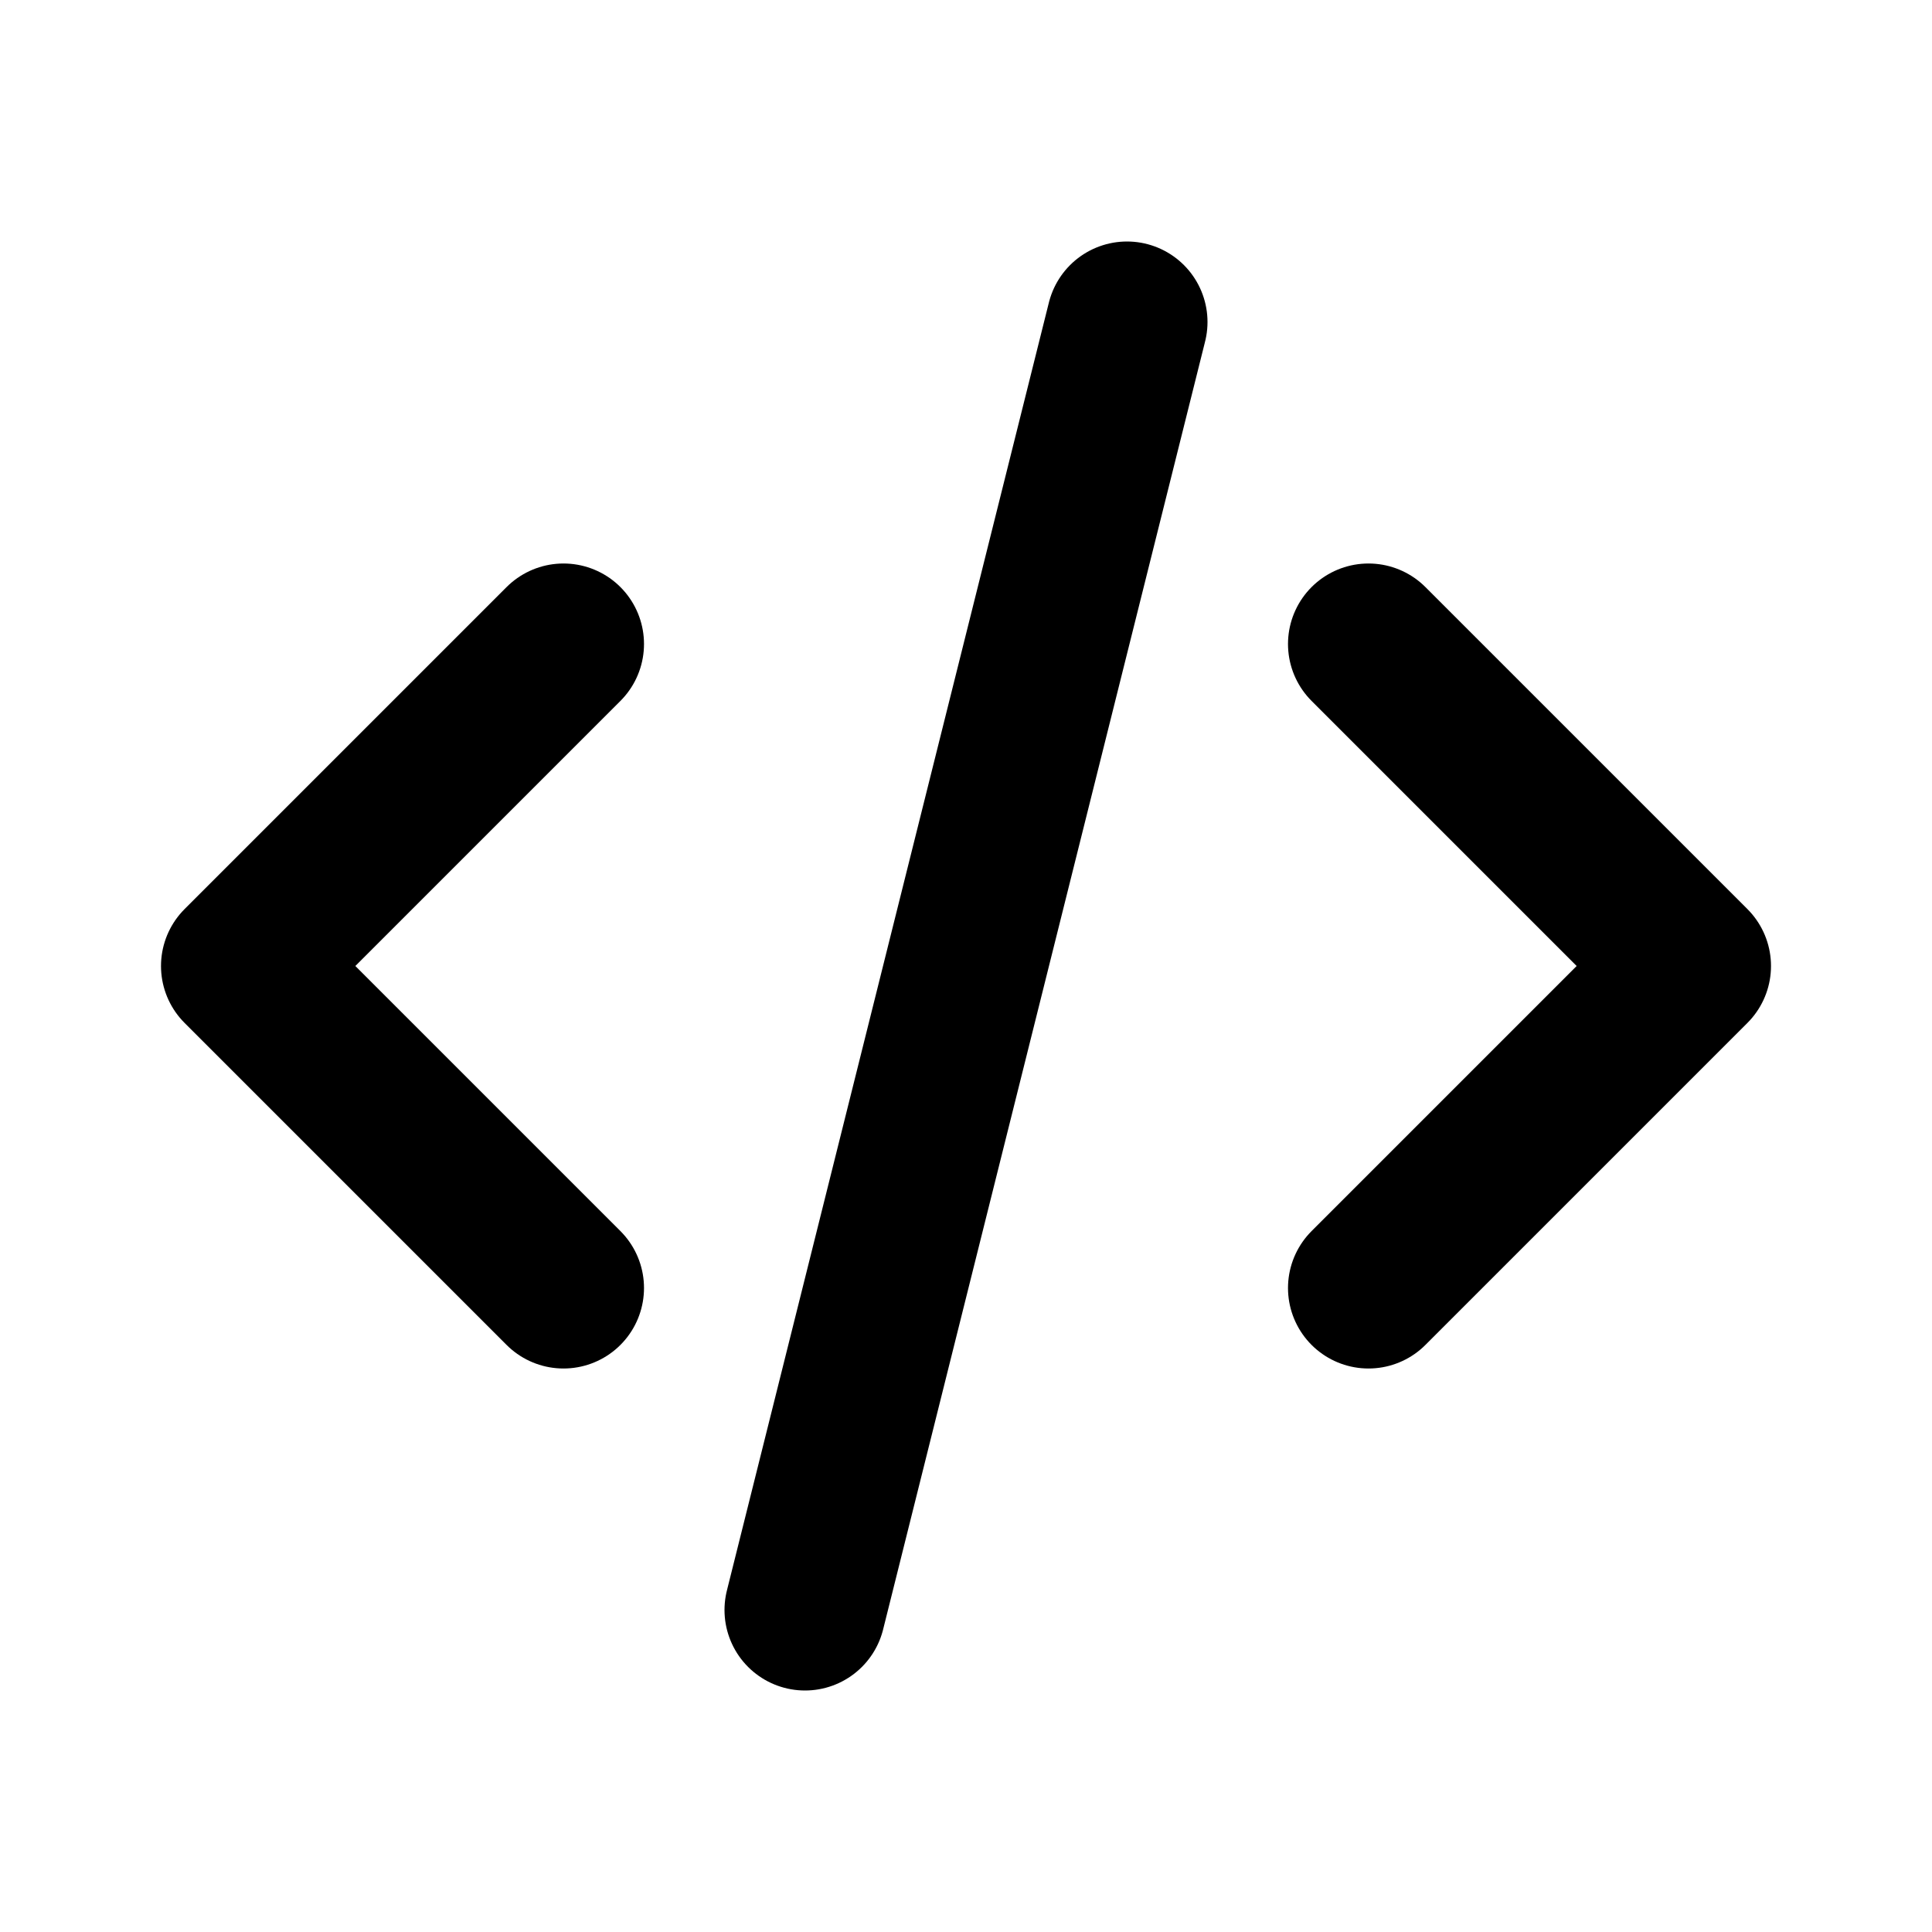
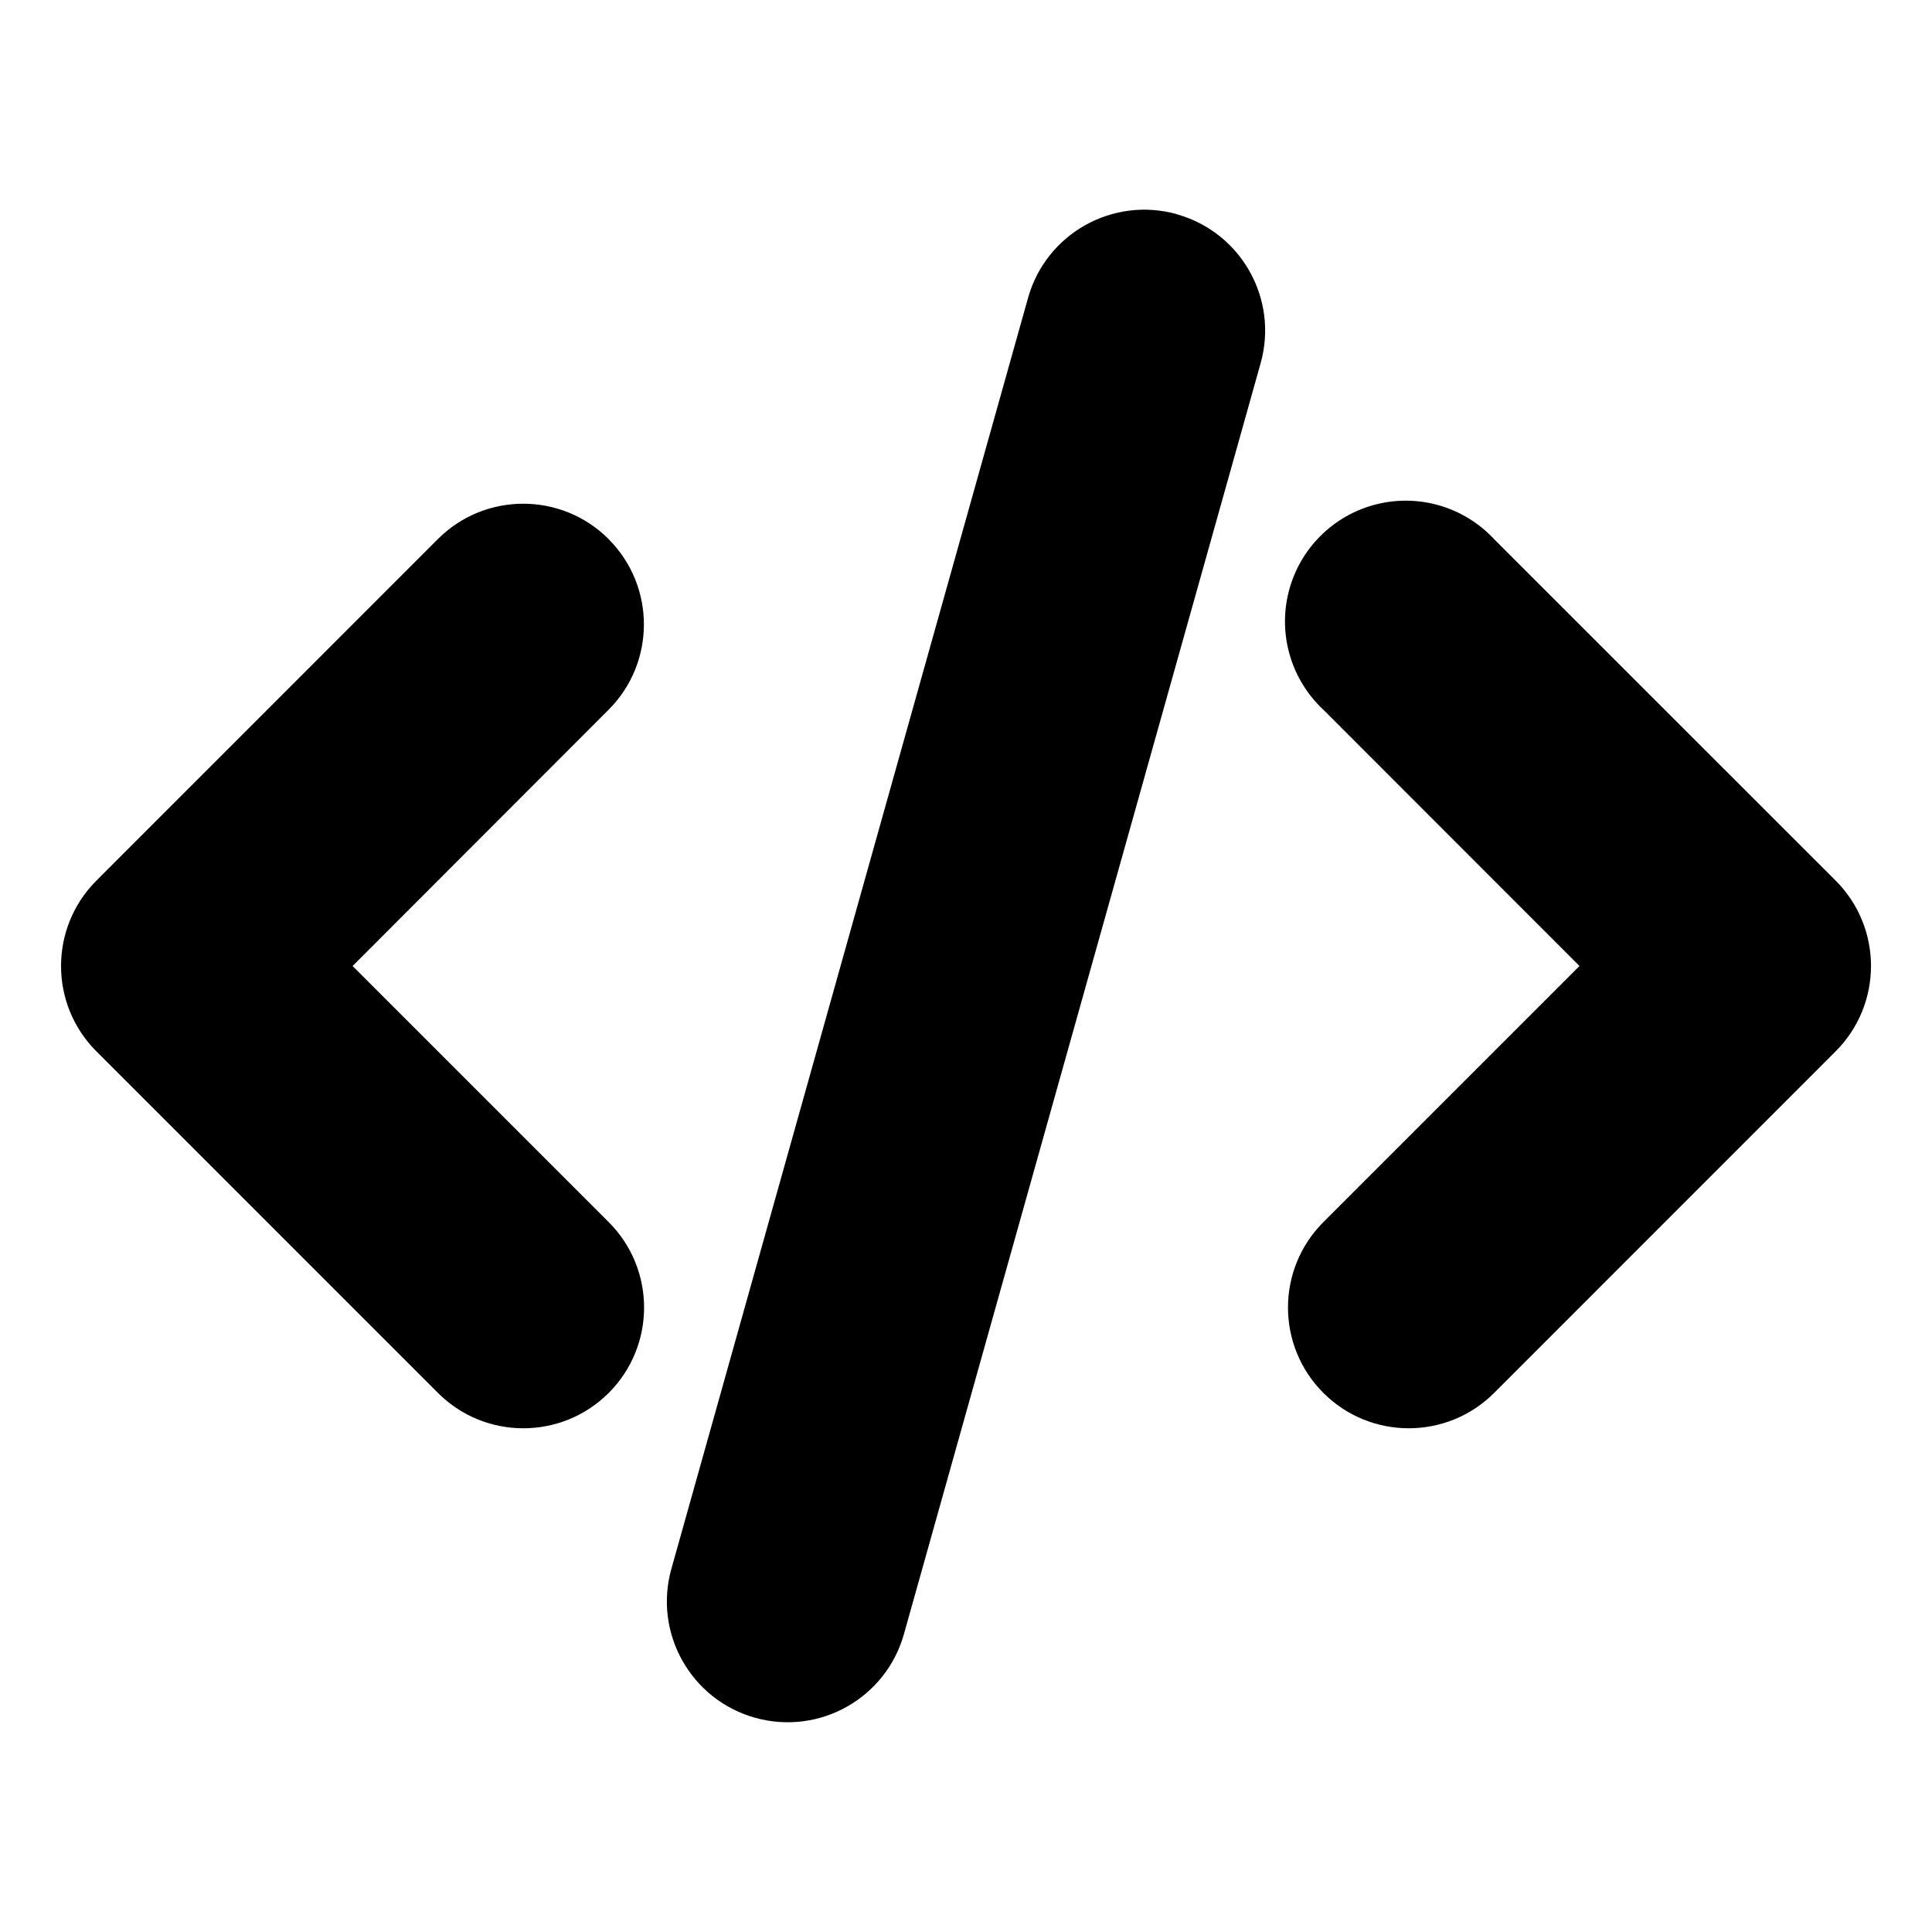
- <svg xmlns="http://www.w3.org/2000/svg" width="24" height="24" viewBox="0 0 24 24" fill="none" stroke="currentColor" stroke-width="2" stroke-linecap="round" stroke-linejoin="round" class="icon icon-tabler icons-tabler-outline icon-tabler-code">
-   <path stroke="none" d="M0 0h24v24H0z" fill="none" />
-   <path d="M7 8l-4 4l4 4" />
-   <path d="M17 8l4 4l-4 4" />
-   <path d="M14 4l-4 16" />
+ <svg xmlns="http://www.w3.org/2000/svg" width="1em" height="1em" viewBox="0 0 24 24">
+   <g fill="none">
+     <path d="M0 0h24v24H0z" />
+     <path fill="currentColor" d="M14.62 2.662a1.5 1.5 0 0 1 1.04 1.85l-4.431 15.787a1.5 1.5 0 0 1-2.889-.81L12.771 3.7a1.5 1.5 0 0 1 1.85-1.039ZM7.56 6.697a1.5 1.5 0 0 1 0 2.12L4.38 12l3.182 3.182a1.5 1.5 0 1 1-2.122 2.121L1.197 13.06a1.5 1.5 0 0 1 0-2.12l4.242-4.243a1.5 1.5 0 0 1 2.122 0Zm8.88 2.12a1.5 1.5 0 1 1 2.12-2.12l4.243 4.242a1.5 1.5 0 0 1 0 2.121l-4.242 4.243a1.5 1.5 0 1 1-2.122-2.121L19.621 12z" />
+   </g>
</svg>
